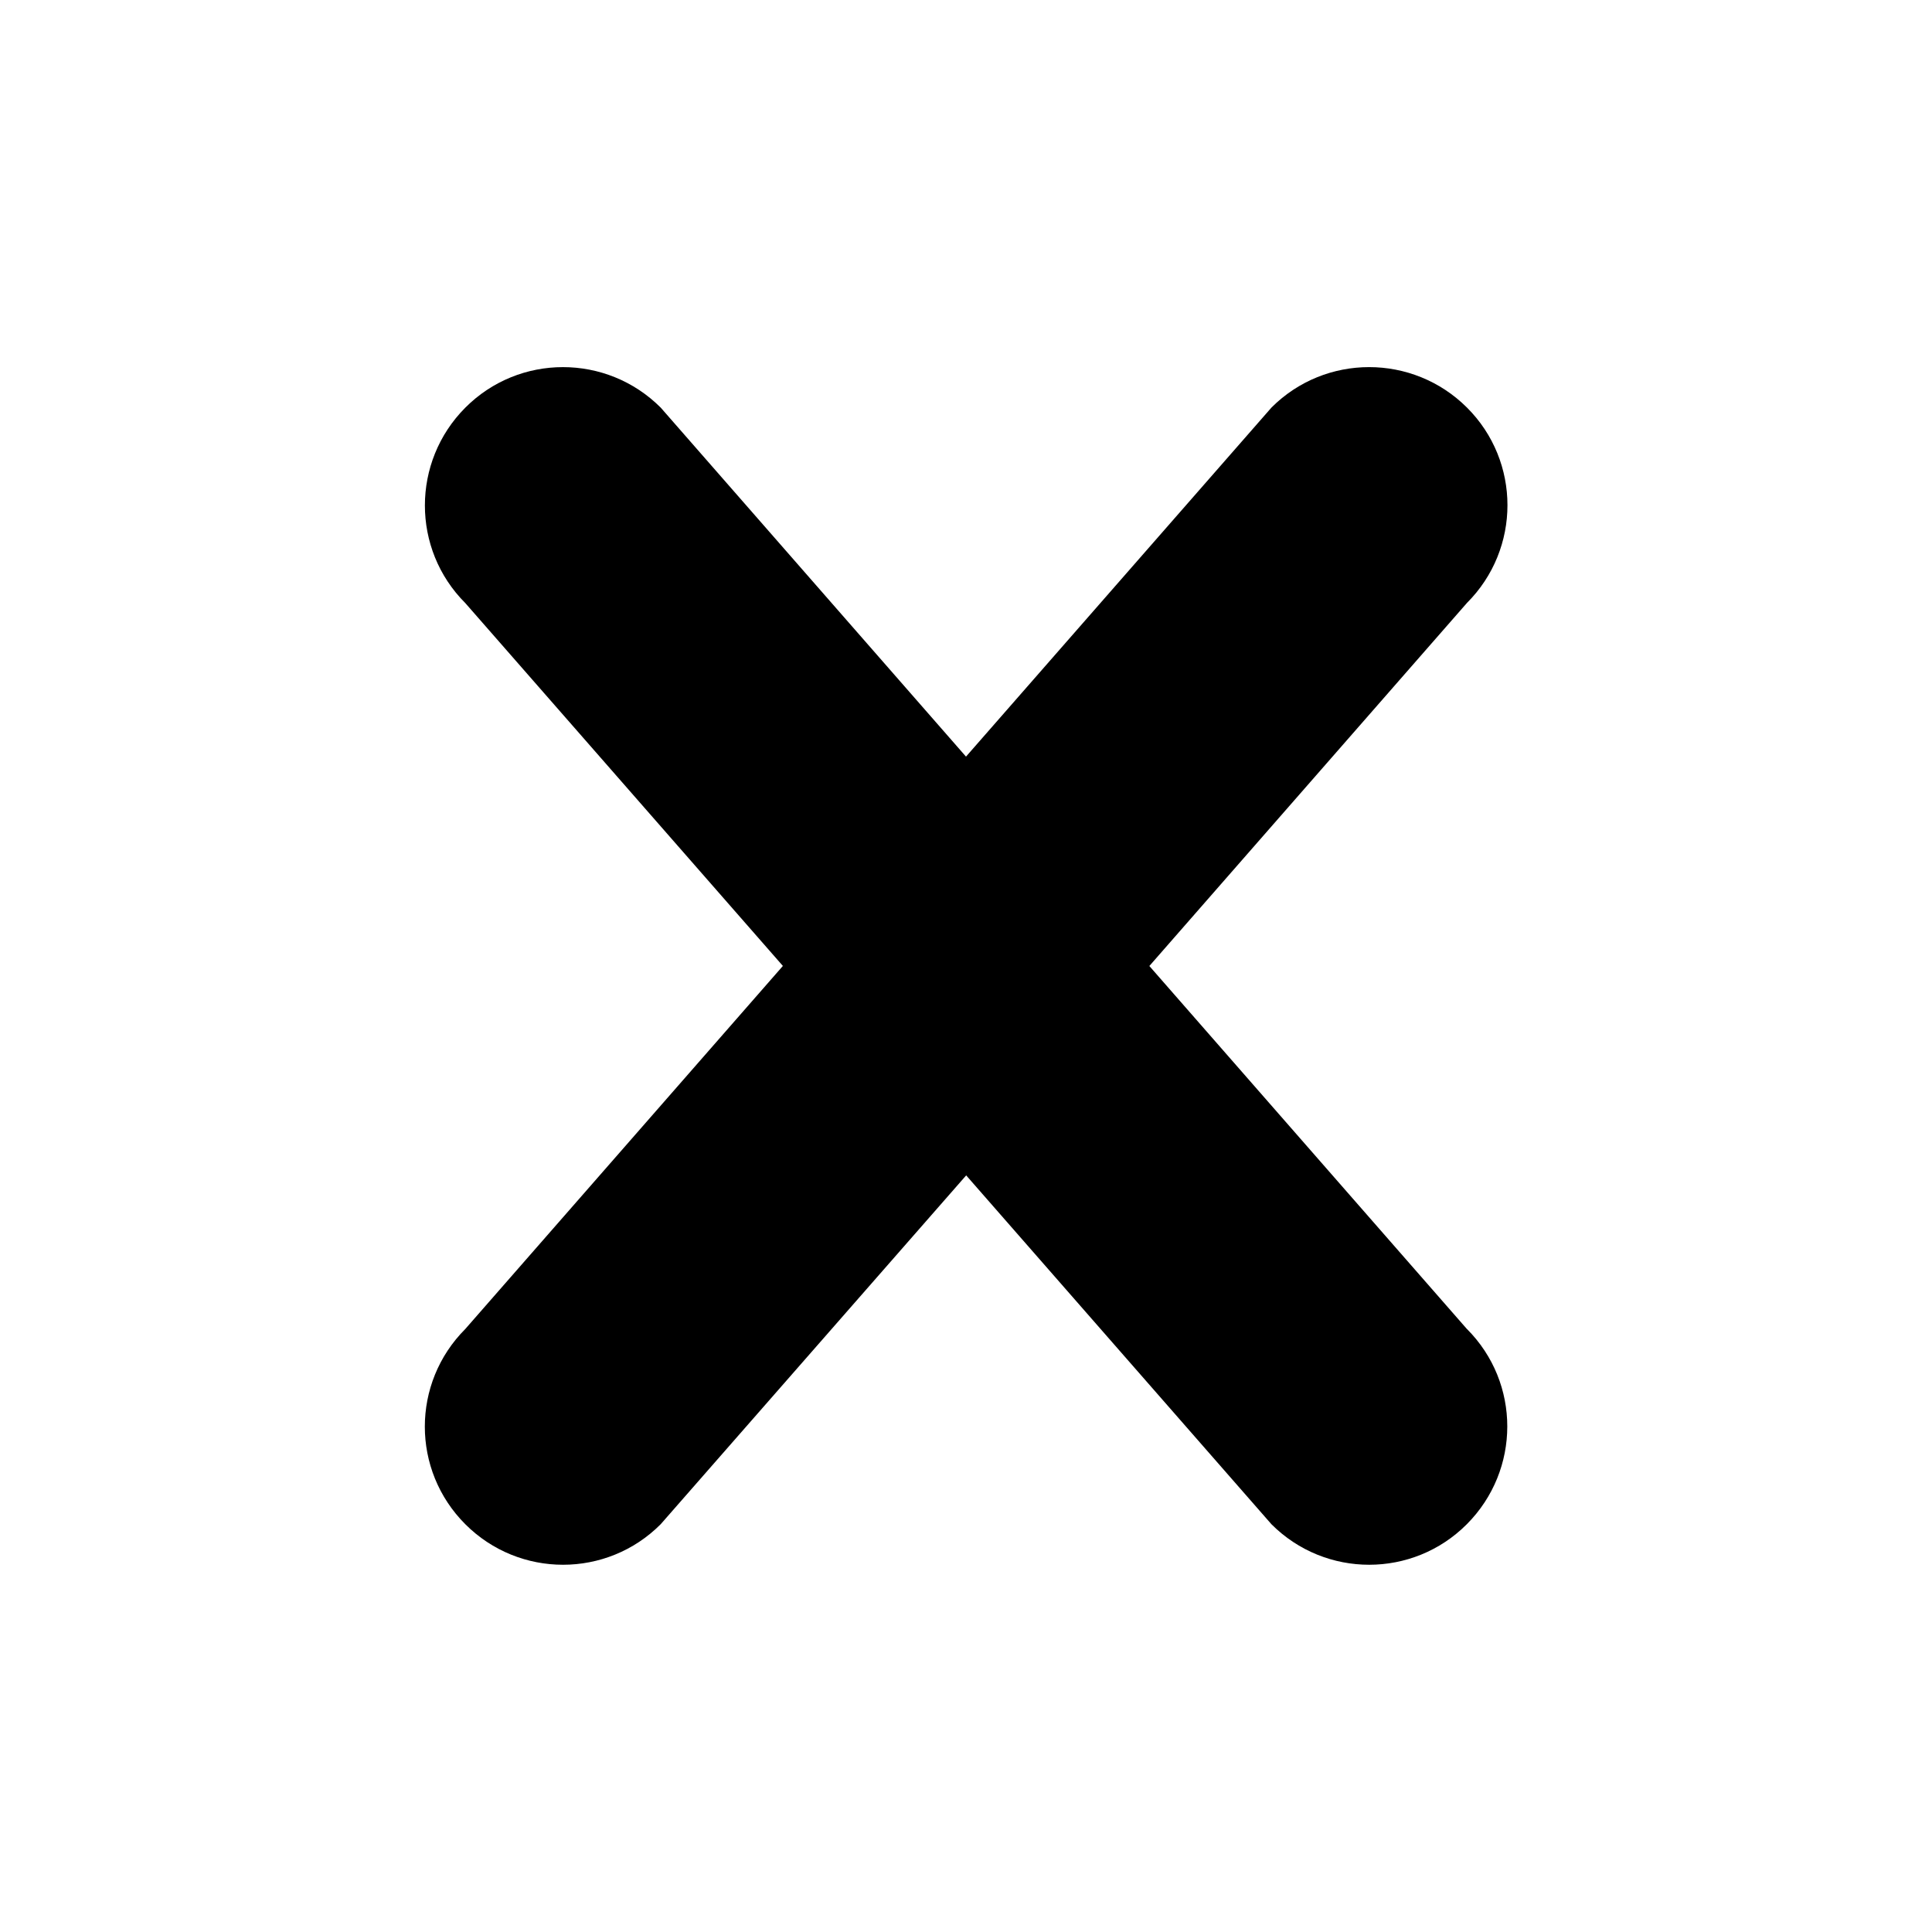
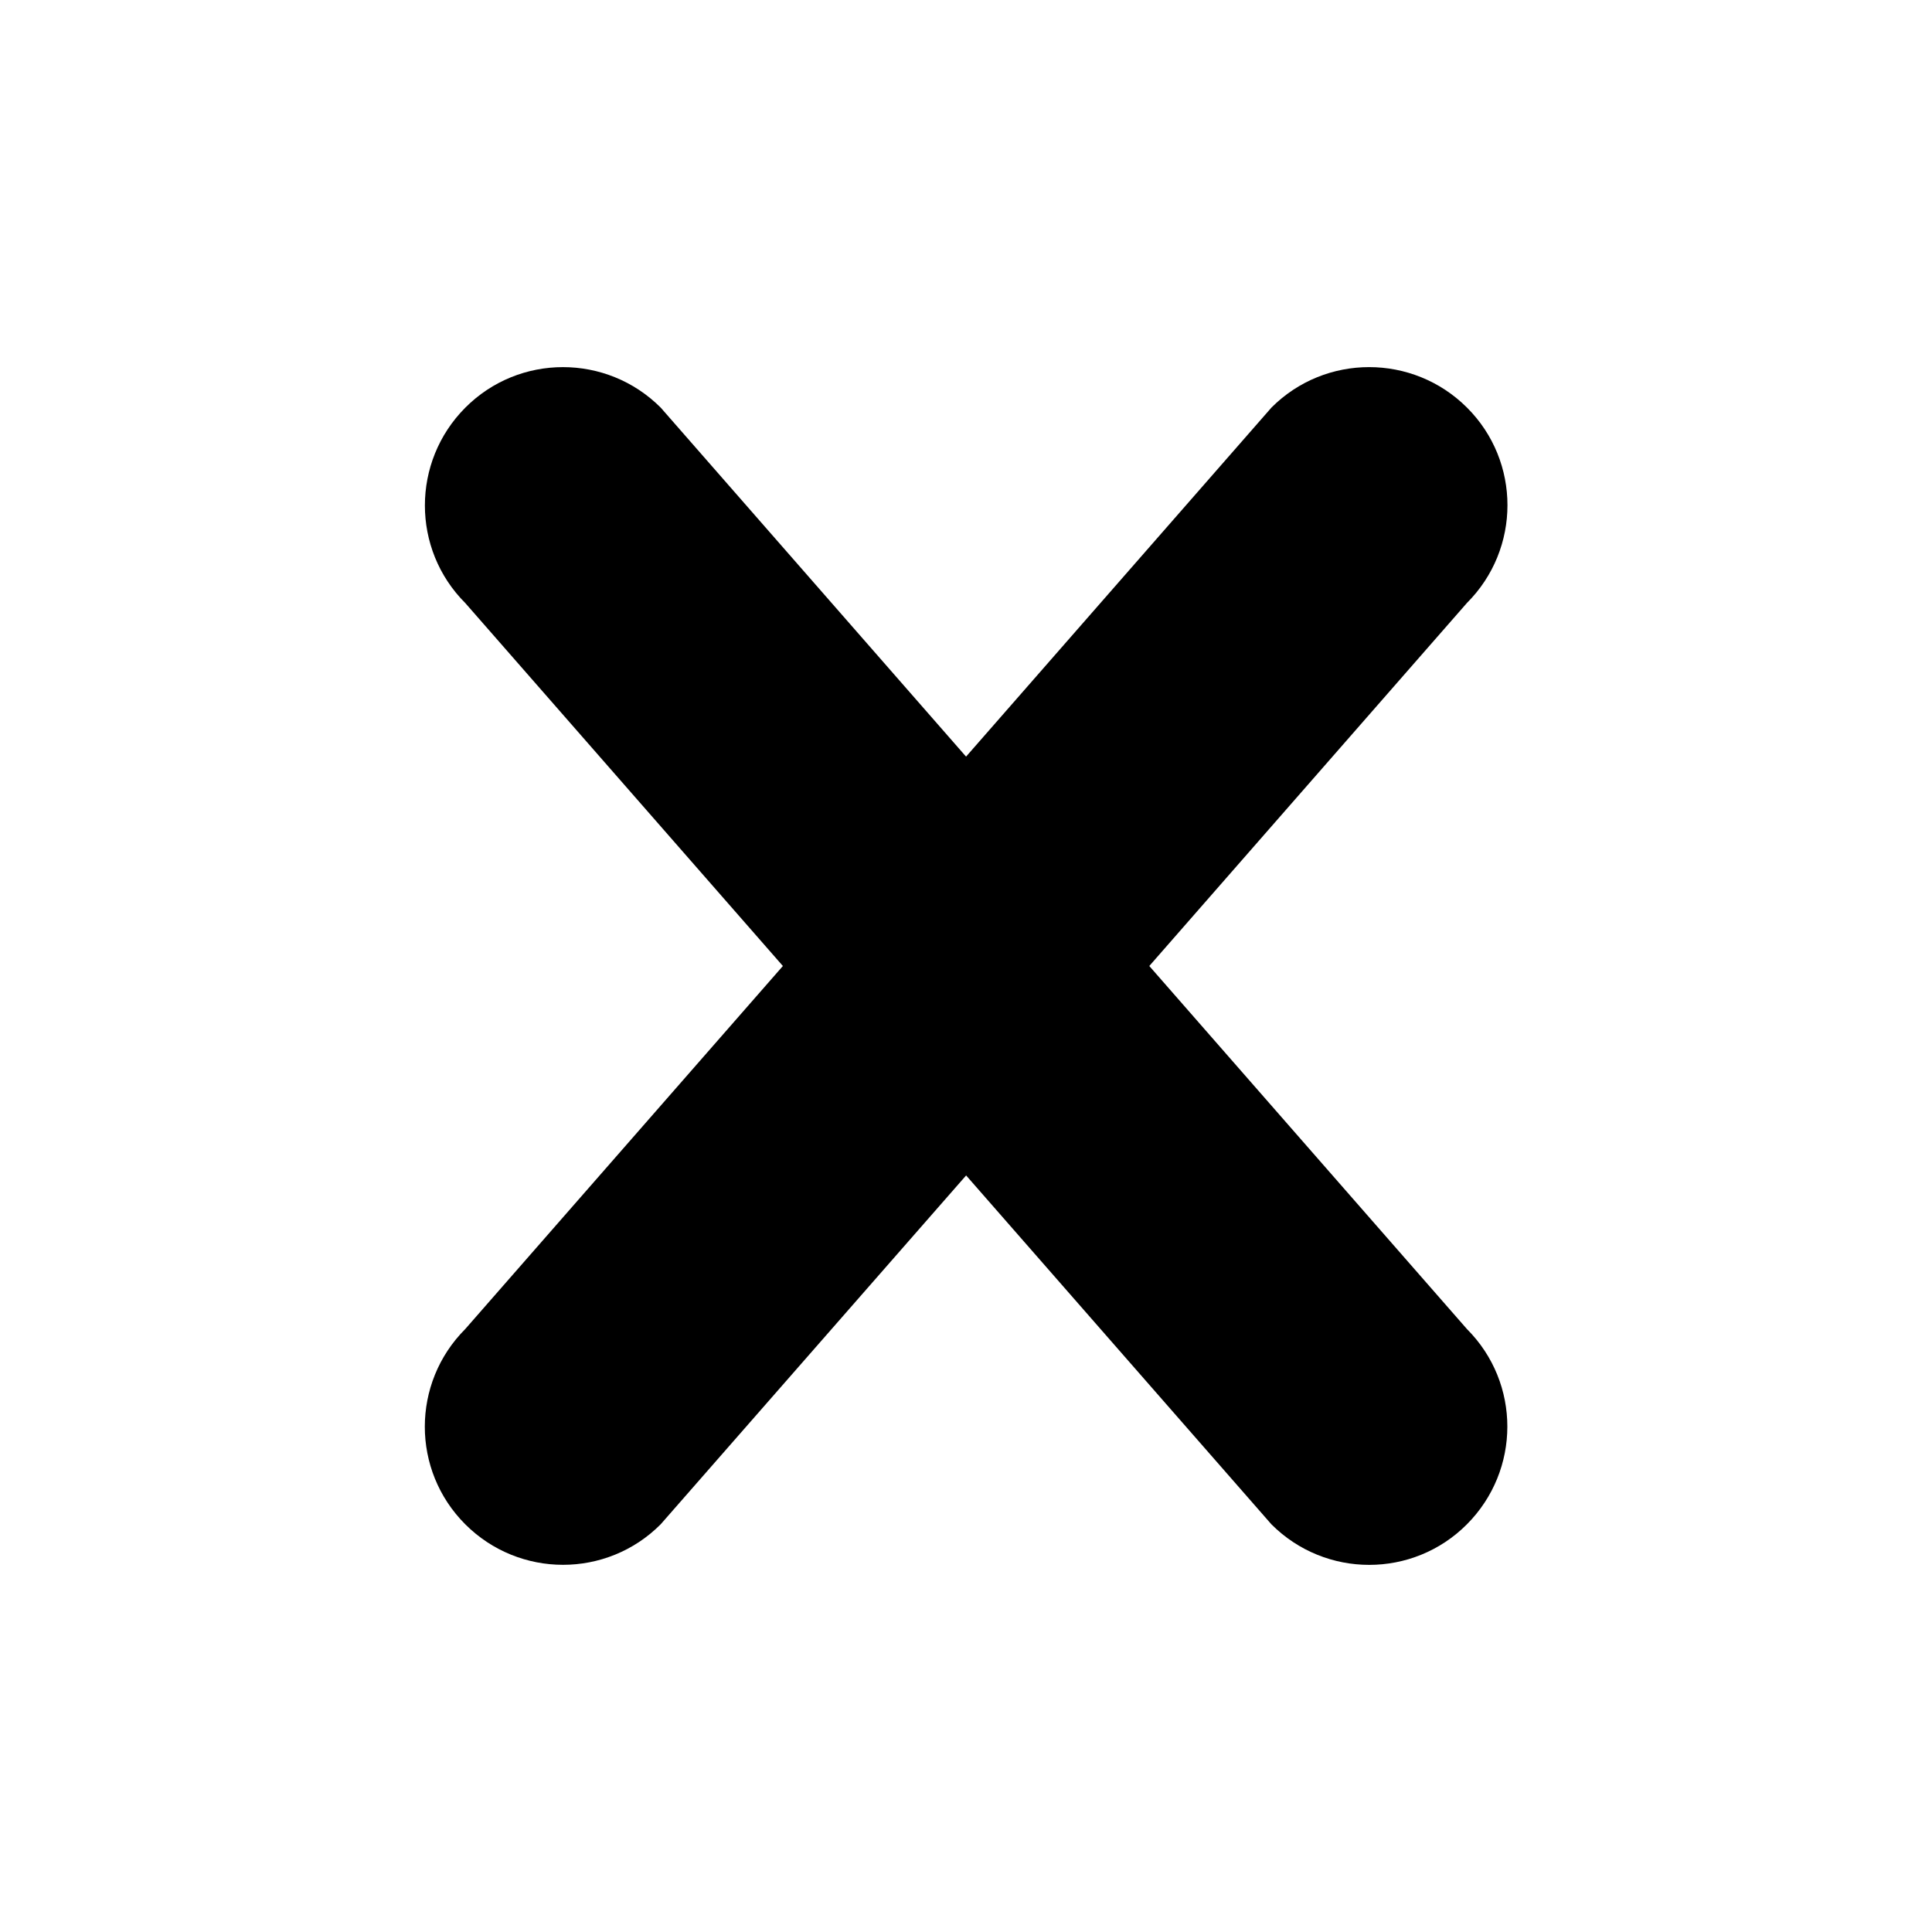
- <svg xmlns="http://www.w3.org/2000/svg" width="32" height="32" viewBox="0 0 32 32">
-   <path d="M24.297 22.013L19.037 16l5.26-6.013c.895-.895.895-2.345 0-3.237s-2.345-.893-3.237 0L16 12.532l-5.056-5.78c-.895-.895-2.345-.895-3.237 0s-.893 2.345 0 3.237l5.26 6.01-5.26 6.013c-.894.895-.894 2.34 0 3.234.894.895 2.344.895 3.236 0l5.06-5.778 5.056 5.778c.894.895 2.344.895 3.236 0s.895-2.34.002-3.234z" />
+ <svg xmlns="http://www.w3.org/2000/svg" version="1.1" width="32" height="32" viewBox="0 0 32 32">
+   <path d="M24.297 22.013l-5.261-6.013 5.261-6.013c0.895-0.895 0.895-2.345 0-3.237s-2.345-0.893-3.237 0l-5.059 5.782-5.057-5.78c-0.895-0.895-2.345-0.895-3.237 0s-0.893 2.345 0 3.237l5.26 6.011-5.261 6.013c-0.893 0.895-0.893 2.341 0 3.234 0.895 0.895 2.345 0.895 3.237 0l5.059-5.778 5.057 5.779c0.895 0.895 2.345 0.895 3.237 0s0.895-2.339 0.002-3.234z" />
</svg>
